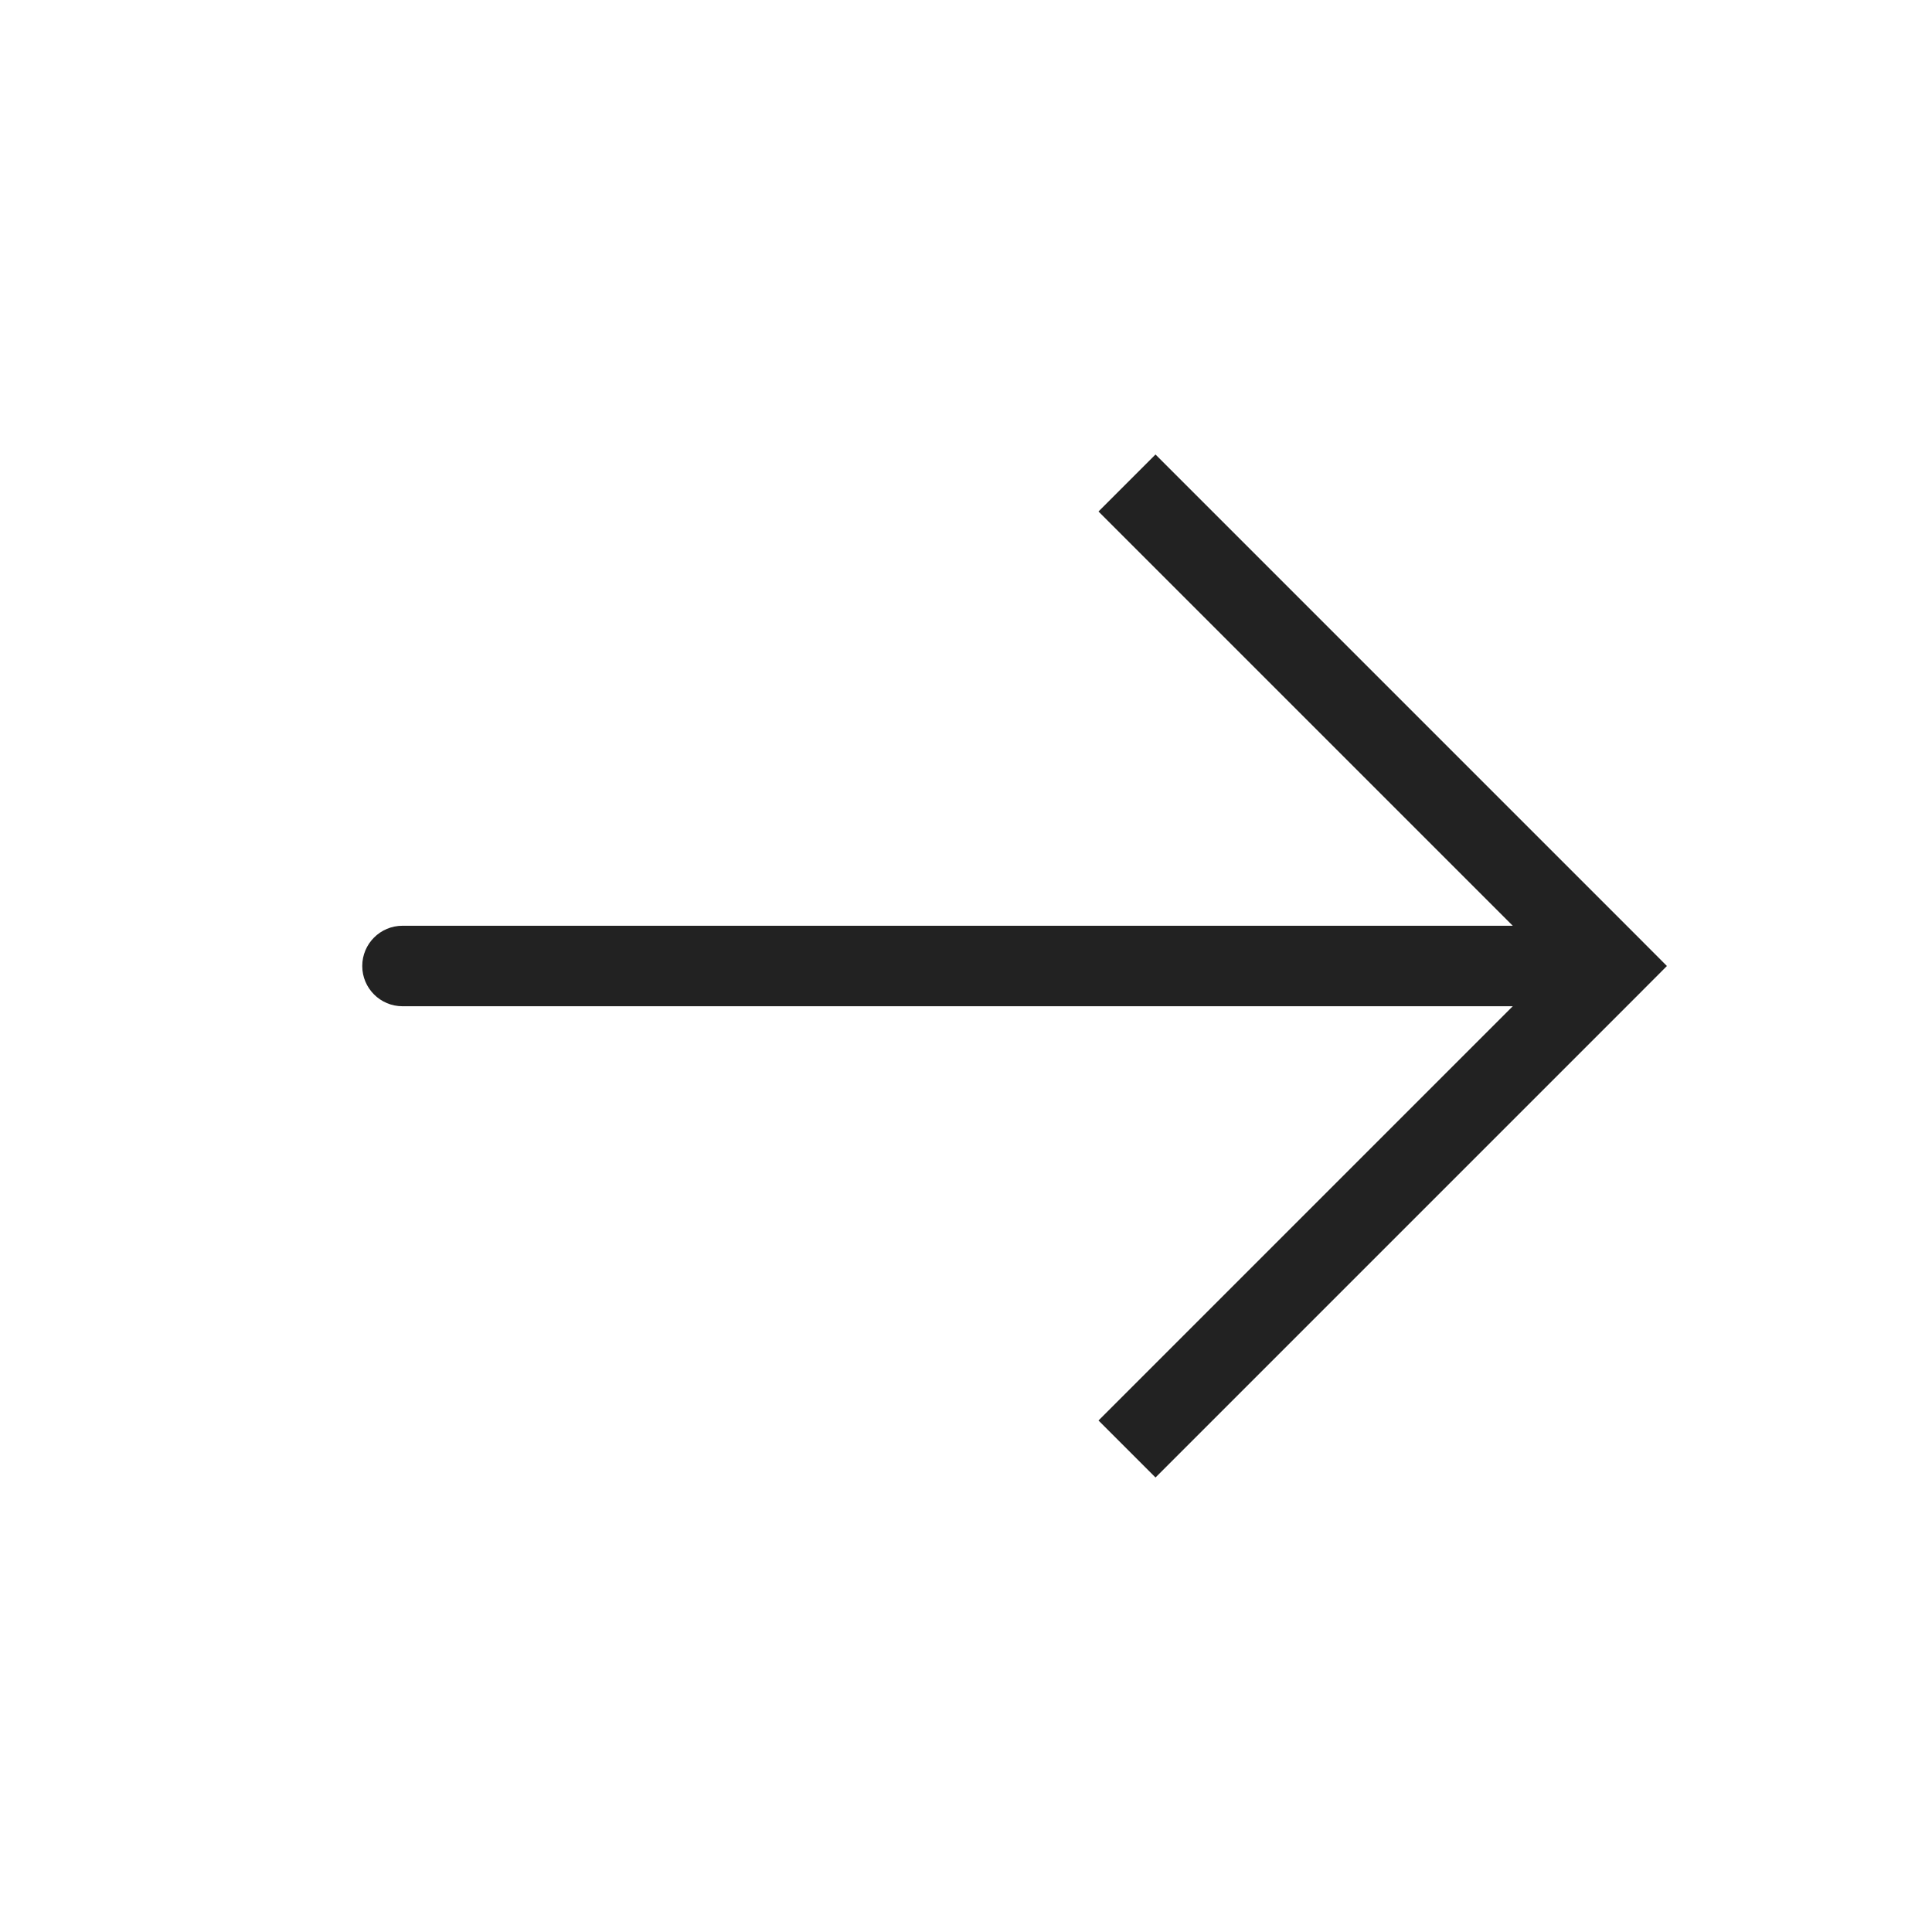
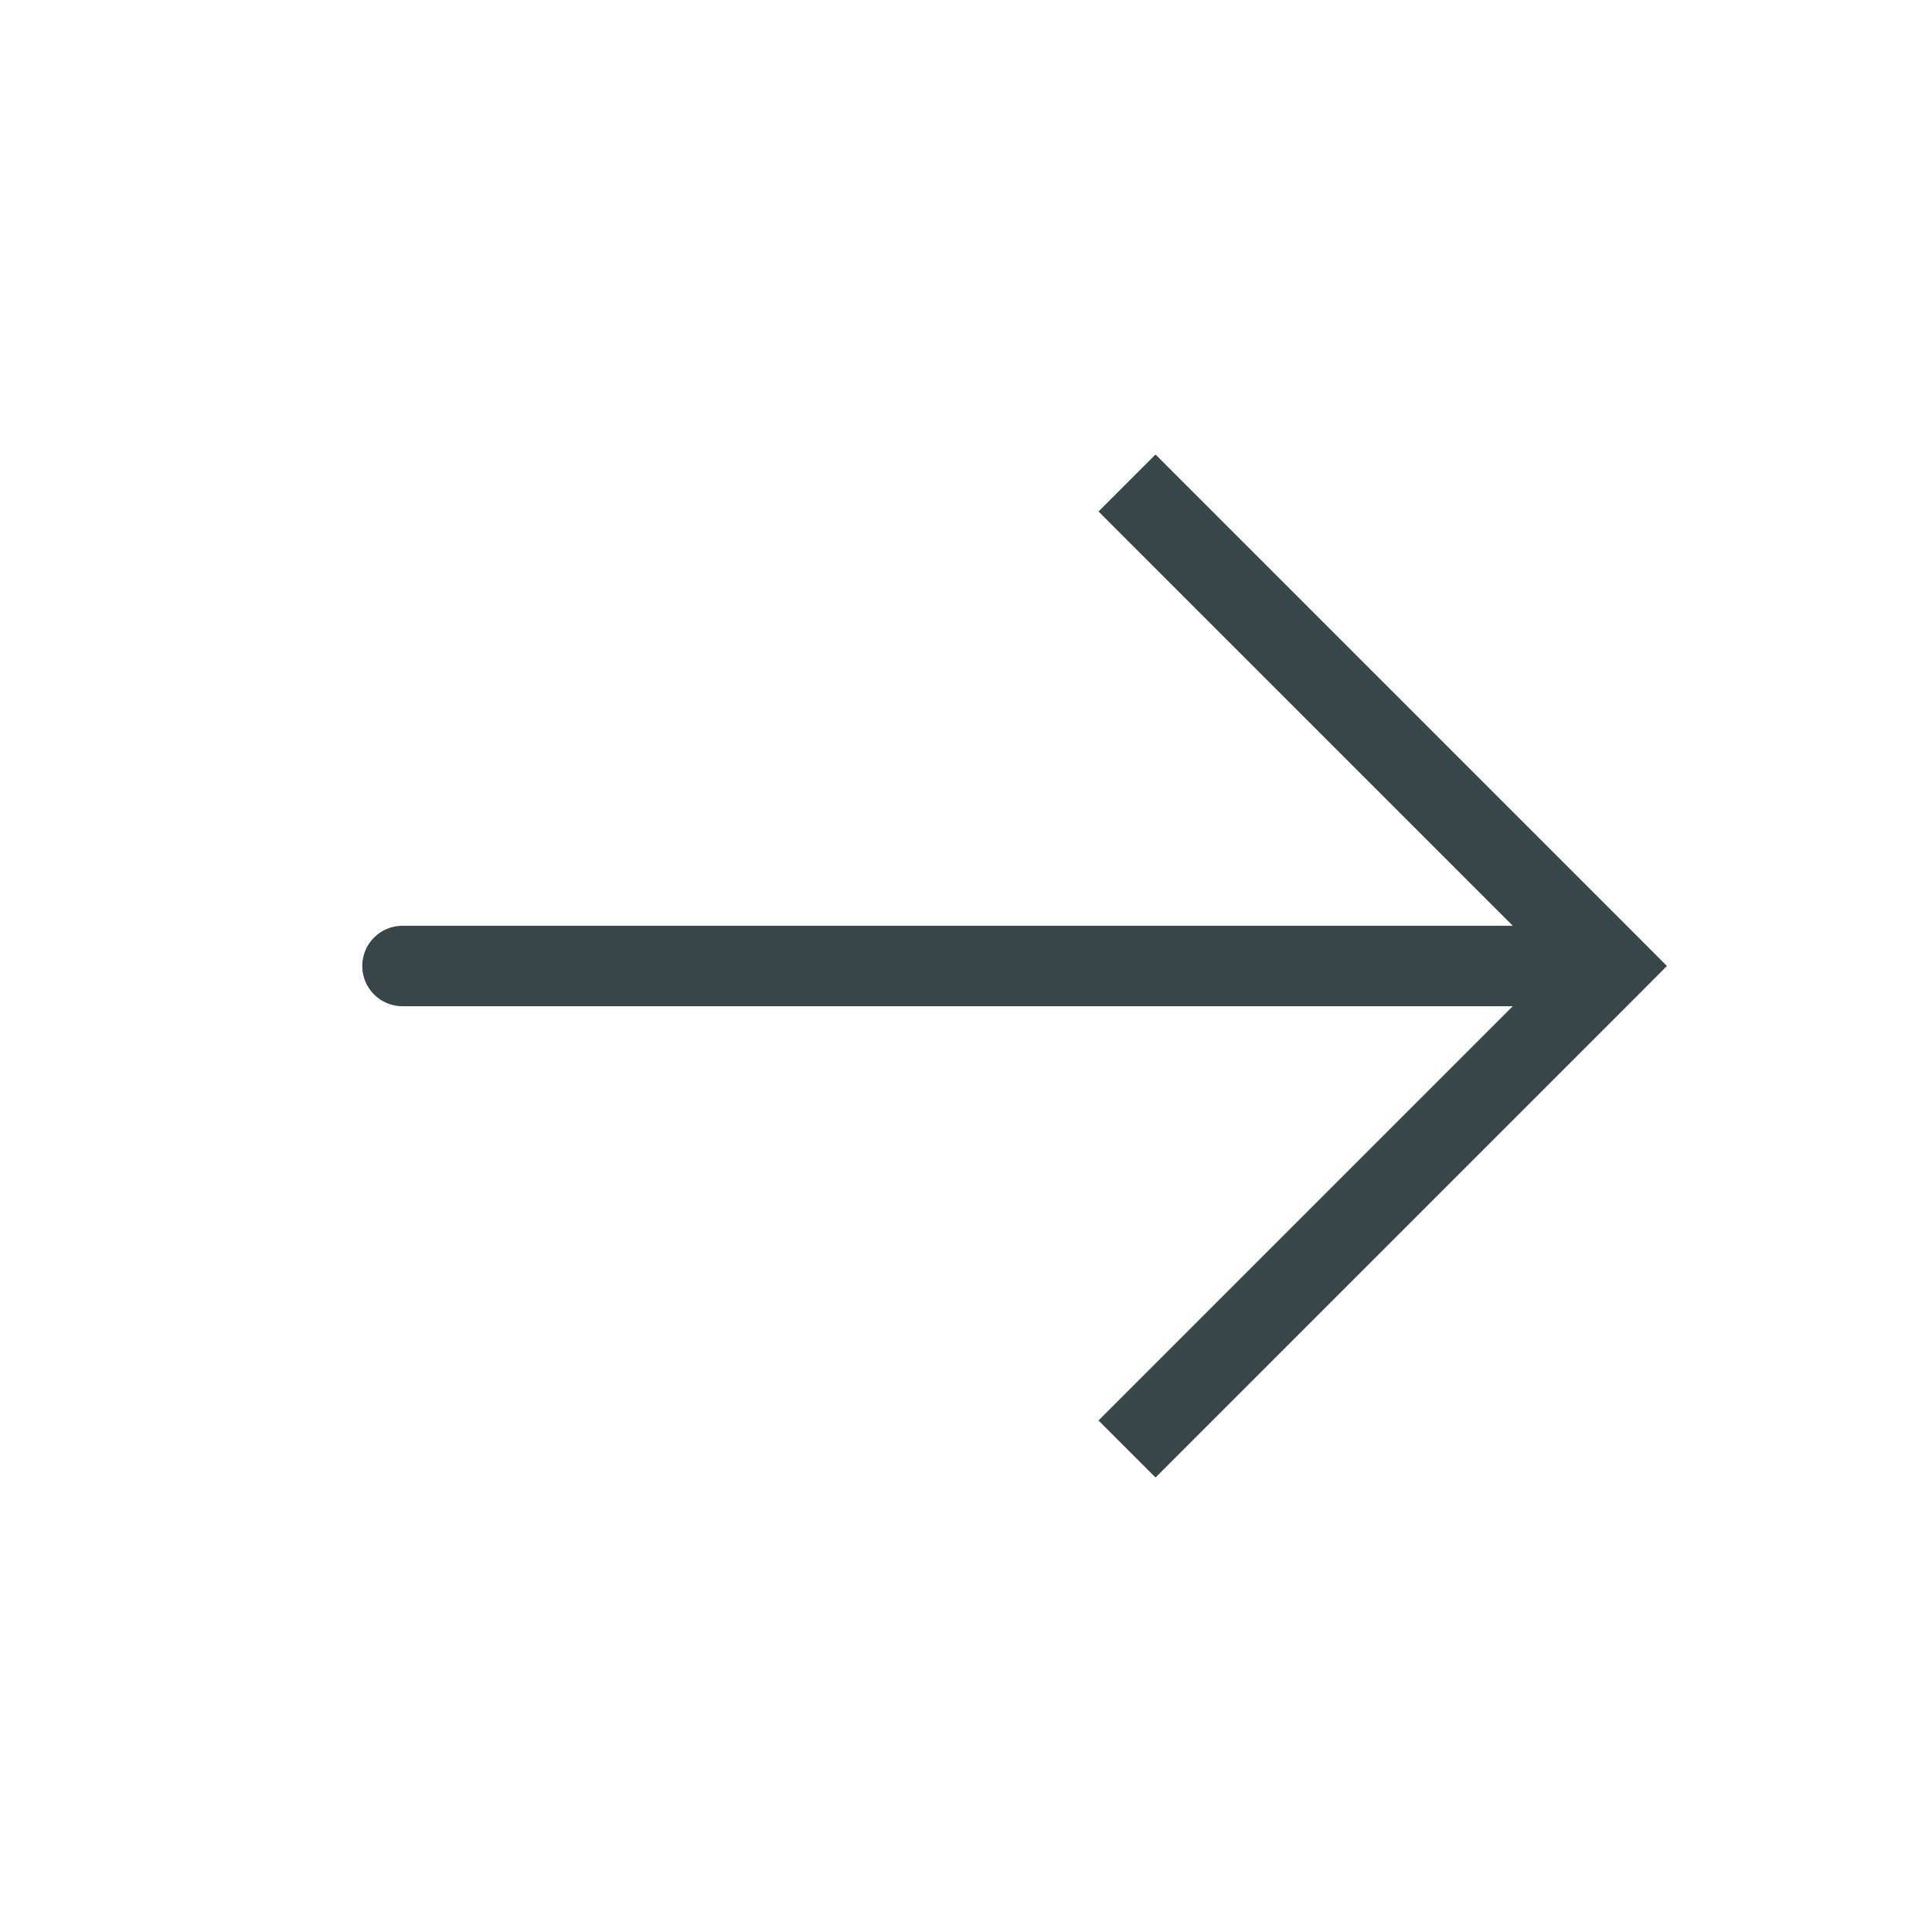
<svg xmlns="http://www.w3.org/2000/svg" width="24" height="24" viewBox="0 0 24 24" fill="none">
-   <path d="M20 12L20.354 11.646L20.707 12L20.354 12.354L20 12ZM5 12.5C4.724 12.5 4.5 12.276 4.5 12C4.5 11.724 4.724 11.5 5 11.5V12.5ZM14.354 5.646L20.354 11.646L19.646 12.354L13.646 6.354L14.354 5.646ZM20.354 12.354L14.354 18.354L13.646 17.646L19.646 11.646L20.354 12.354ZM20 12.5H5V11.5H20V12.5Z" fill="#222222" />
+   <path d="M20 12L20.354 11.646L20.707 12L20.354 12.354L20 12ZM5 12.5C4.724 12.5 4.5 12.276 4.5 12C4.5 11.724 4.724 11.5 5 11.5V12.5ZM14.354 5.646L20.354 11.646L19.646 12.354L13.646 6.354L14.354 5.646ZM20.354 12.354L14.354 18.354L13.646 17.646L19.646 11.646L20.354 12.354ZM20 12.5H5V11.5H20V12.5Z" fill="#394648" />
</svg>
